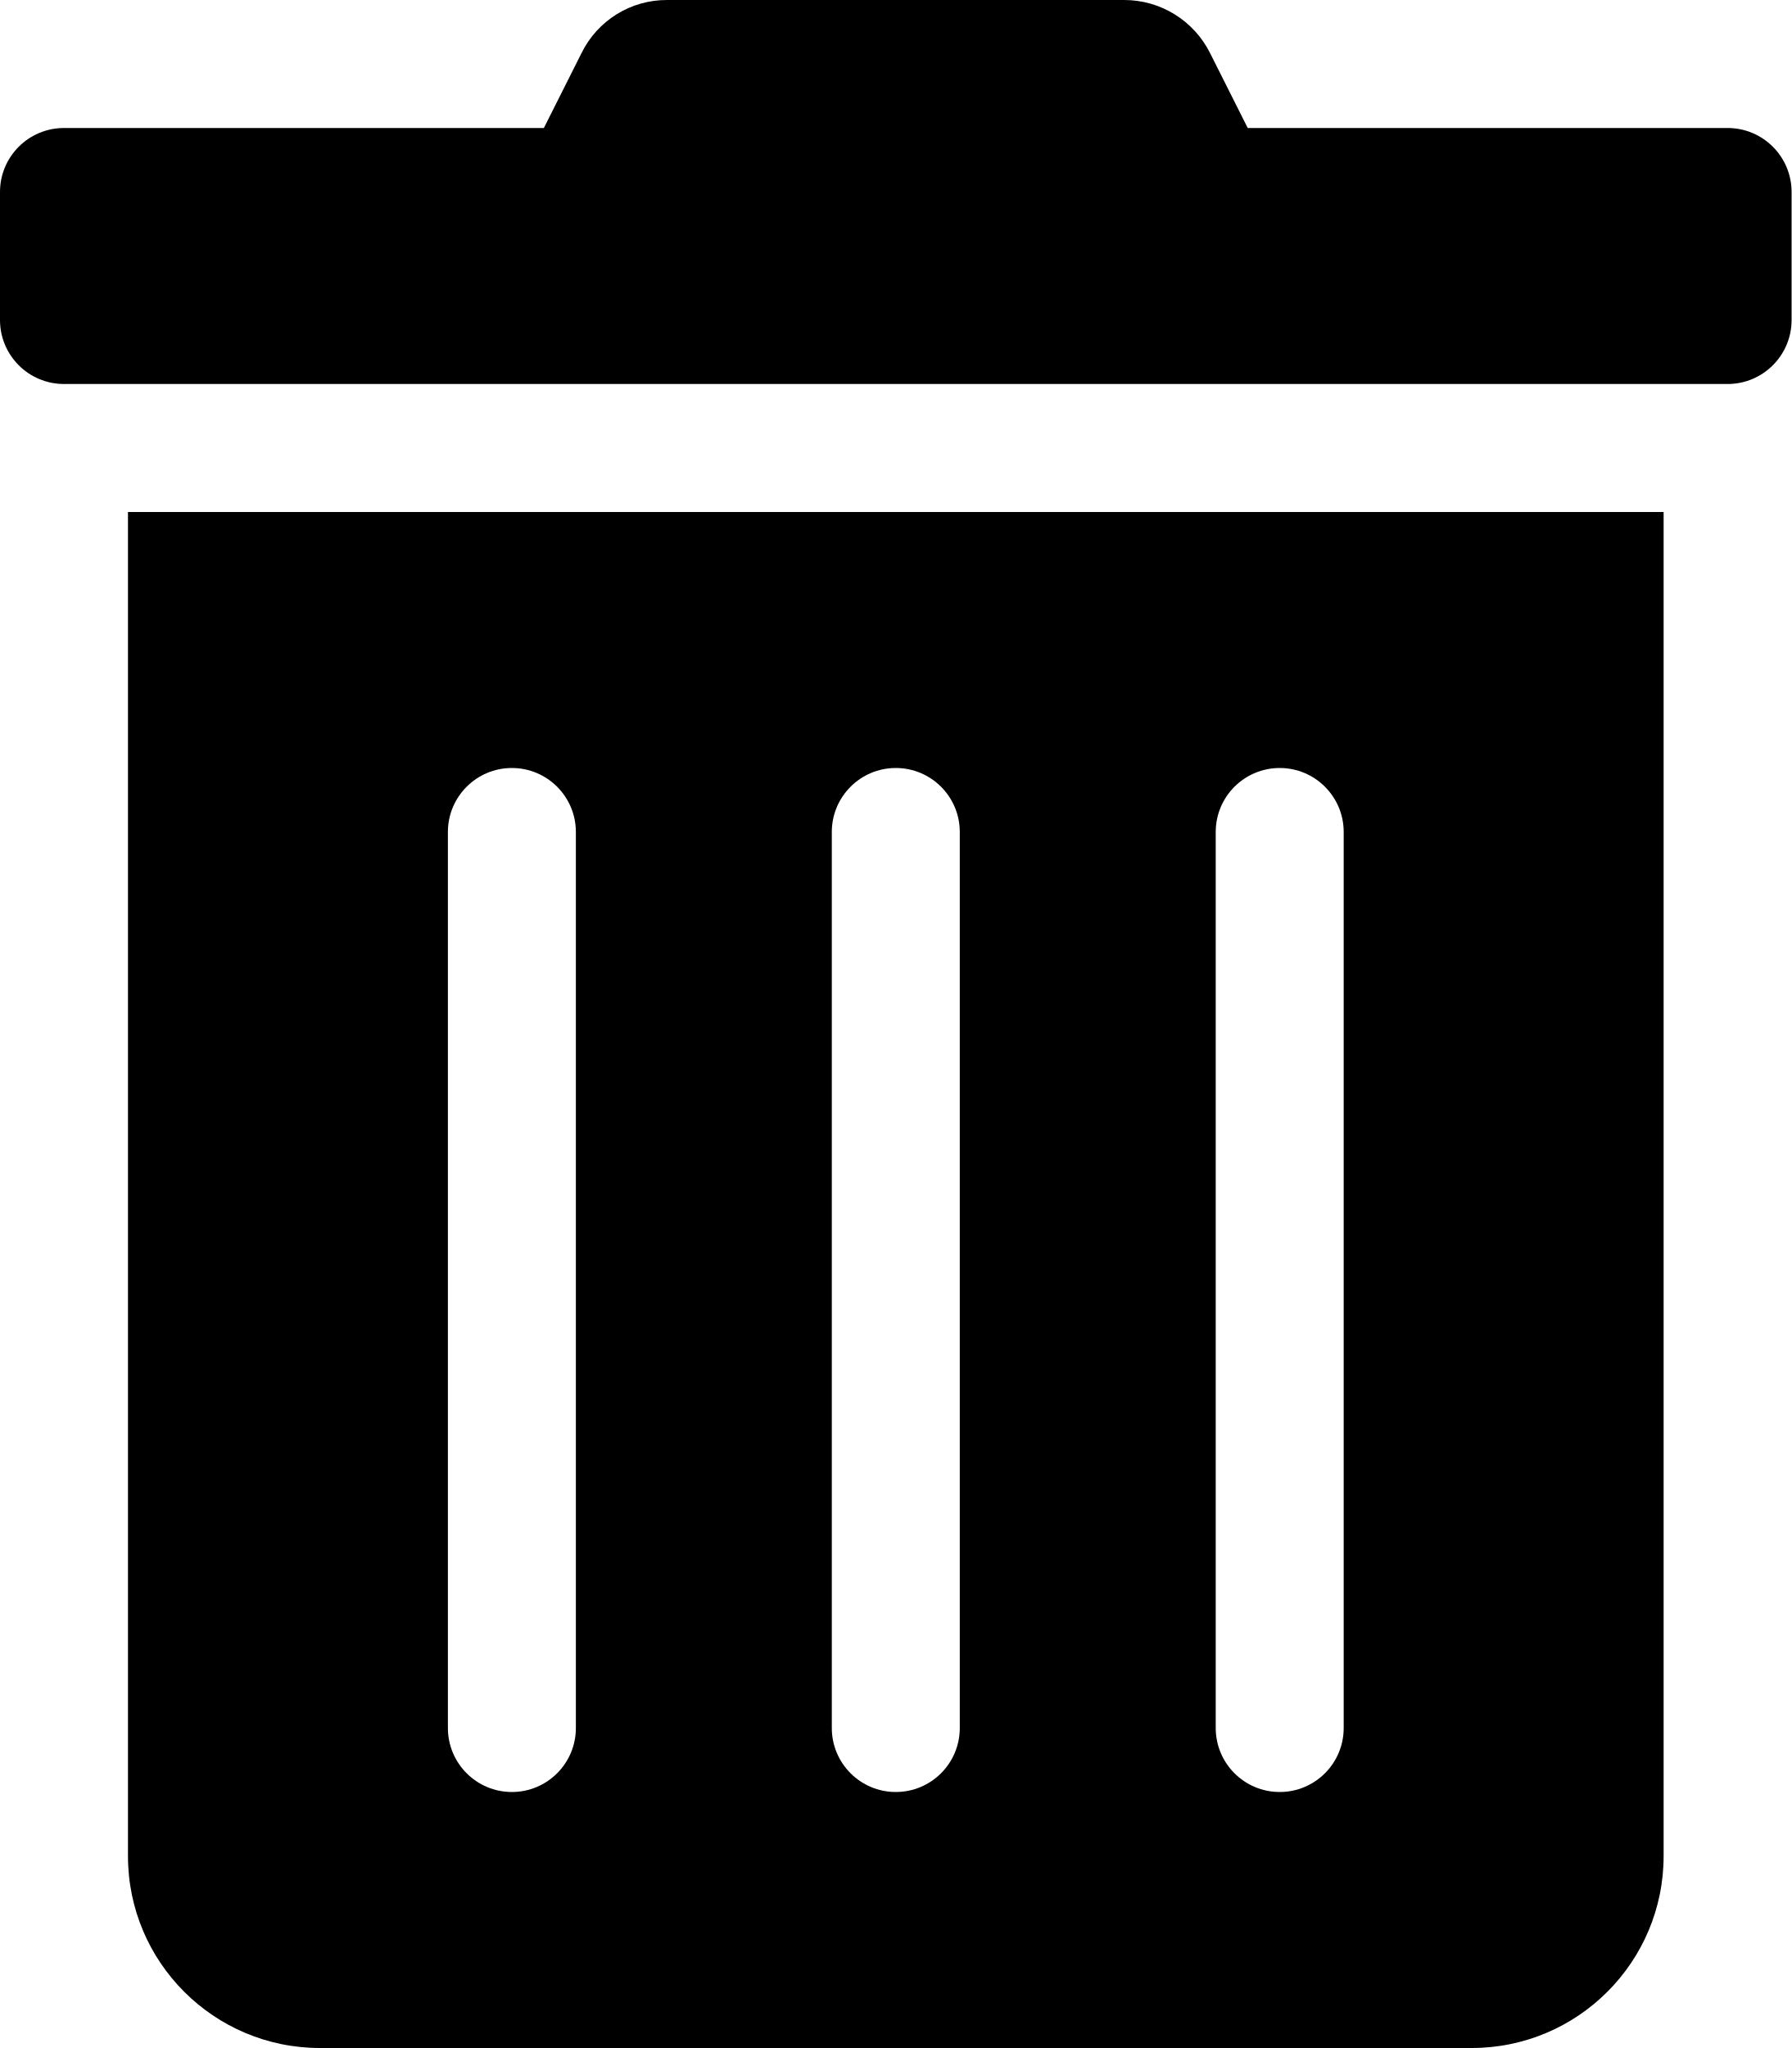
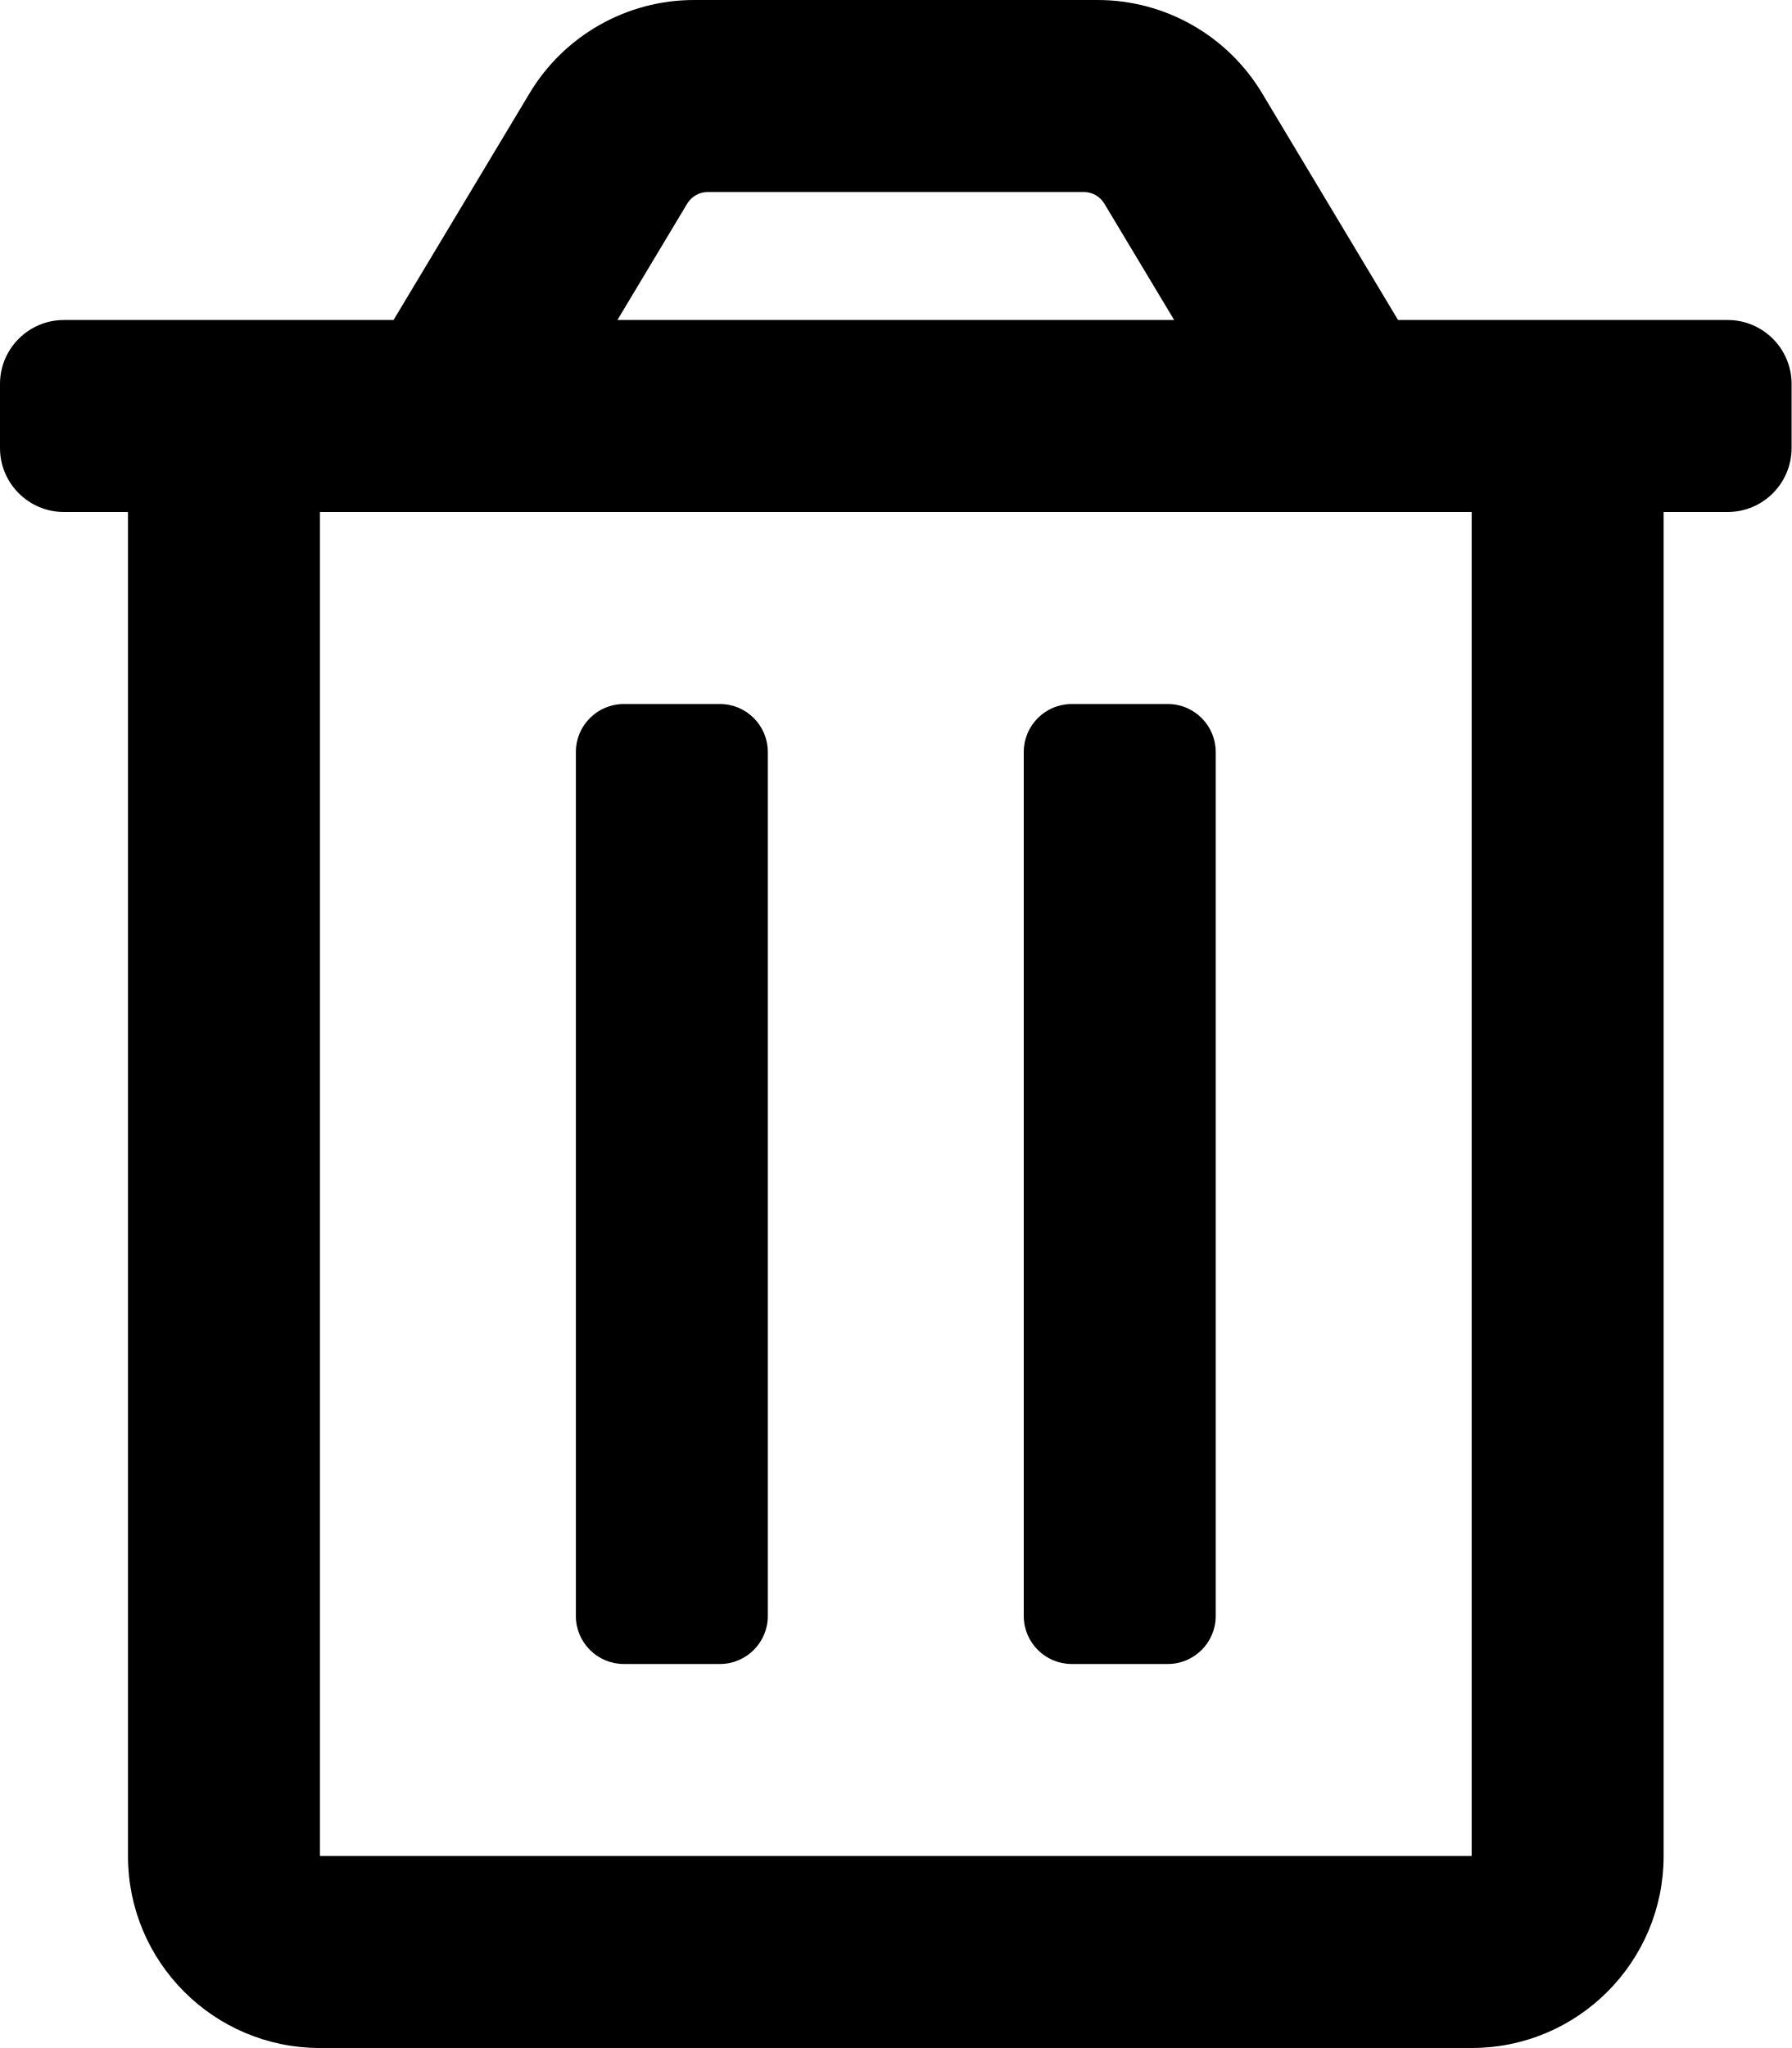
<svg xmlns="http://www.w3.org/2000/svg" viewBox="0 0 448 512">
-   <path d="M32 464a48 48 0 0 0 48 48h288a48 48 0 0 0 48-48V128H32zm272-256a16 16 0 0 1 32 0v224a16 16 0 0 1-32 0zm-96 0a16 16 0 0 1 32 0v224a16 16 0 0 1-32 0zm-96 0a16 16 0 0 1 32 0v224a16 16 0 0 1-32 0zM432 32H312l-9.4-18.7A24 24 0 0 0 281.1 0H166.8a23.72 23.72 0 0 0-21.4 13.3L136 32H16A16 16 0 0 0 0 48v32a16 16 0 0 0 16 16h416a16 16 0 0 0 16-16V48a16 16 0 0 0-16-16z" />
+   <path d="M268 416h24a12 12 0 0 0 12-12V188a12 12 0 0 0-12-12h-24a12 12 0 0 0-12 12v216a12 12 0 0 0 12 12zM432 80h-82.41l-34-56.7A48 48 0 0 0 274.41 0H173.59a48 48 0 0 0-41.16 23.3L98.41 80H16A16 16 0 0 0 0 96v16a16 16 0 0 0 16 16h16v336a48 48 0 0 0 48 48h288a48 48 0 0 0 48-48V128h16a16 16 0 0 0 16-16V96a16 16 0 0 0-16-16zM171.84 50.91A6 6 0 0 1 177 48h94a6 6 0 0 1 5.15 2.91L293.61 80H154.39zM368 464H80V128h288zm-212-48h24a12 12 0 0 0 12-12V188a12 12 0 0 0-12-12h-24a12 12 0 0 0-12 12v216a12 12 0 0 0 12 12z" />
</svg>
